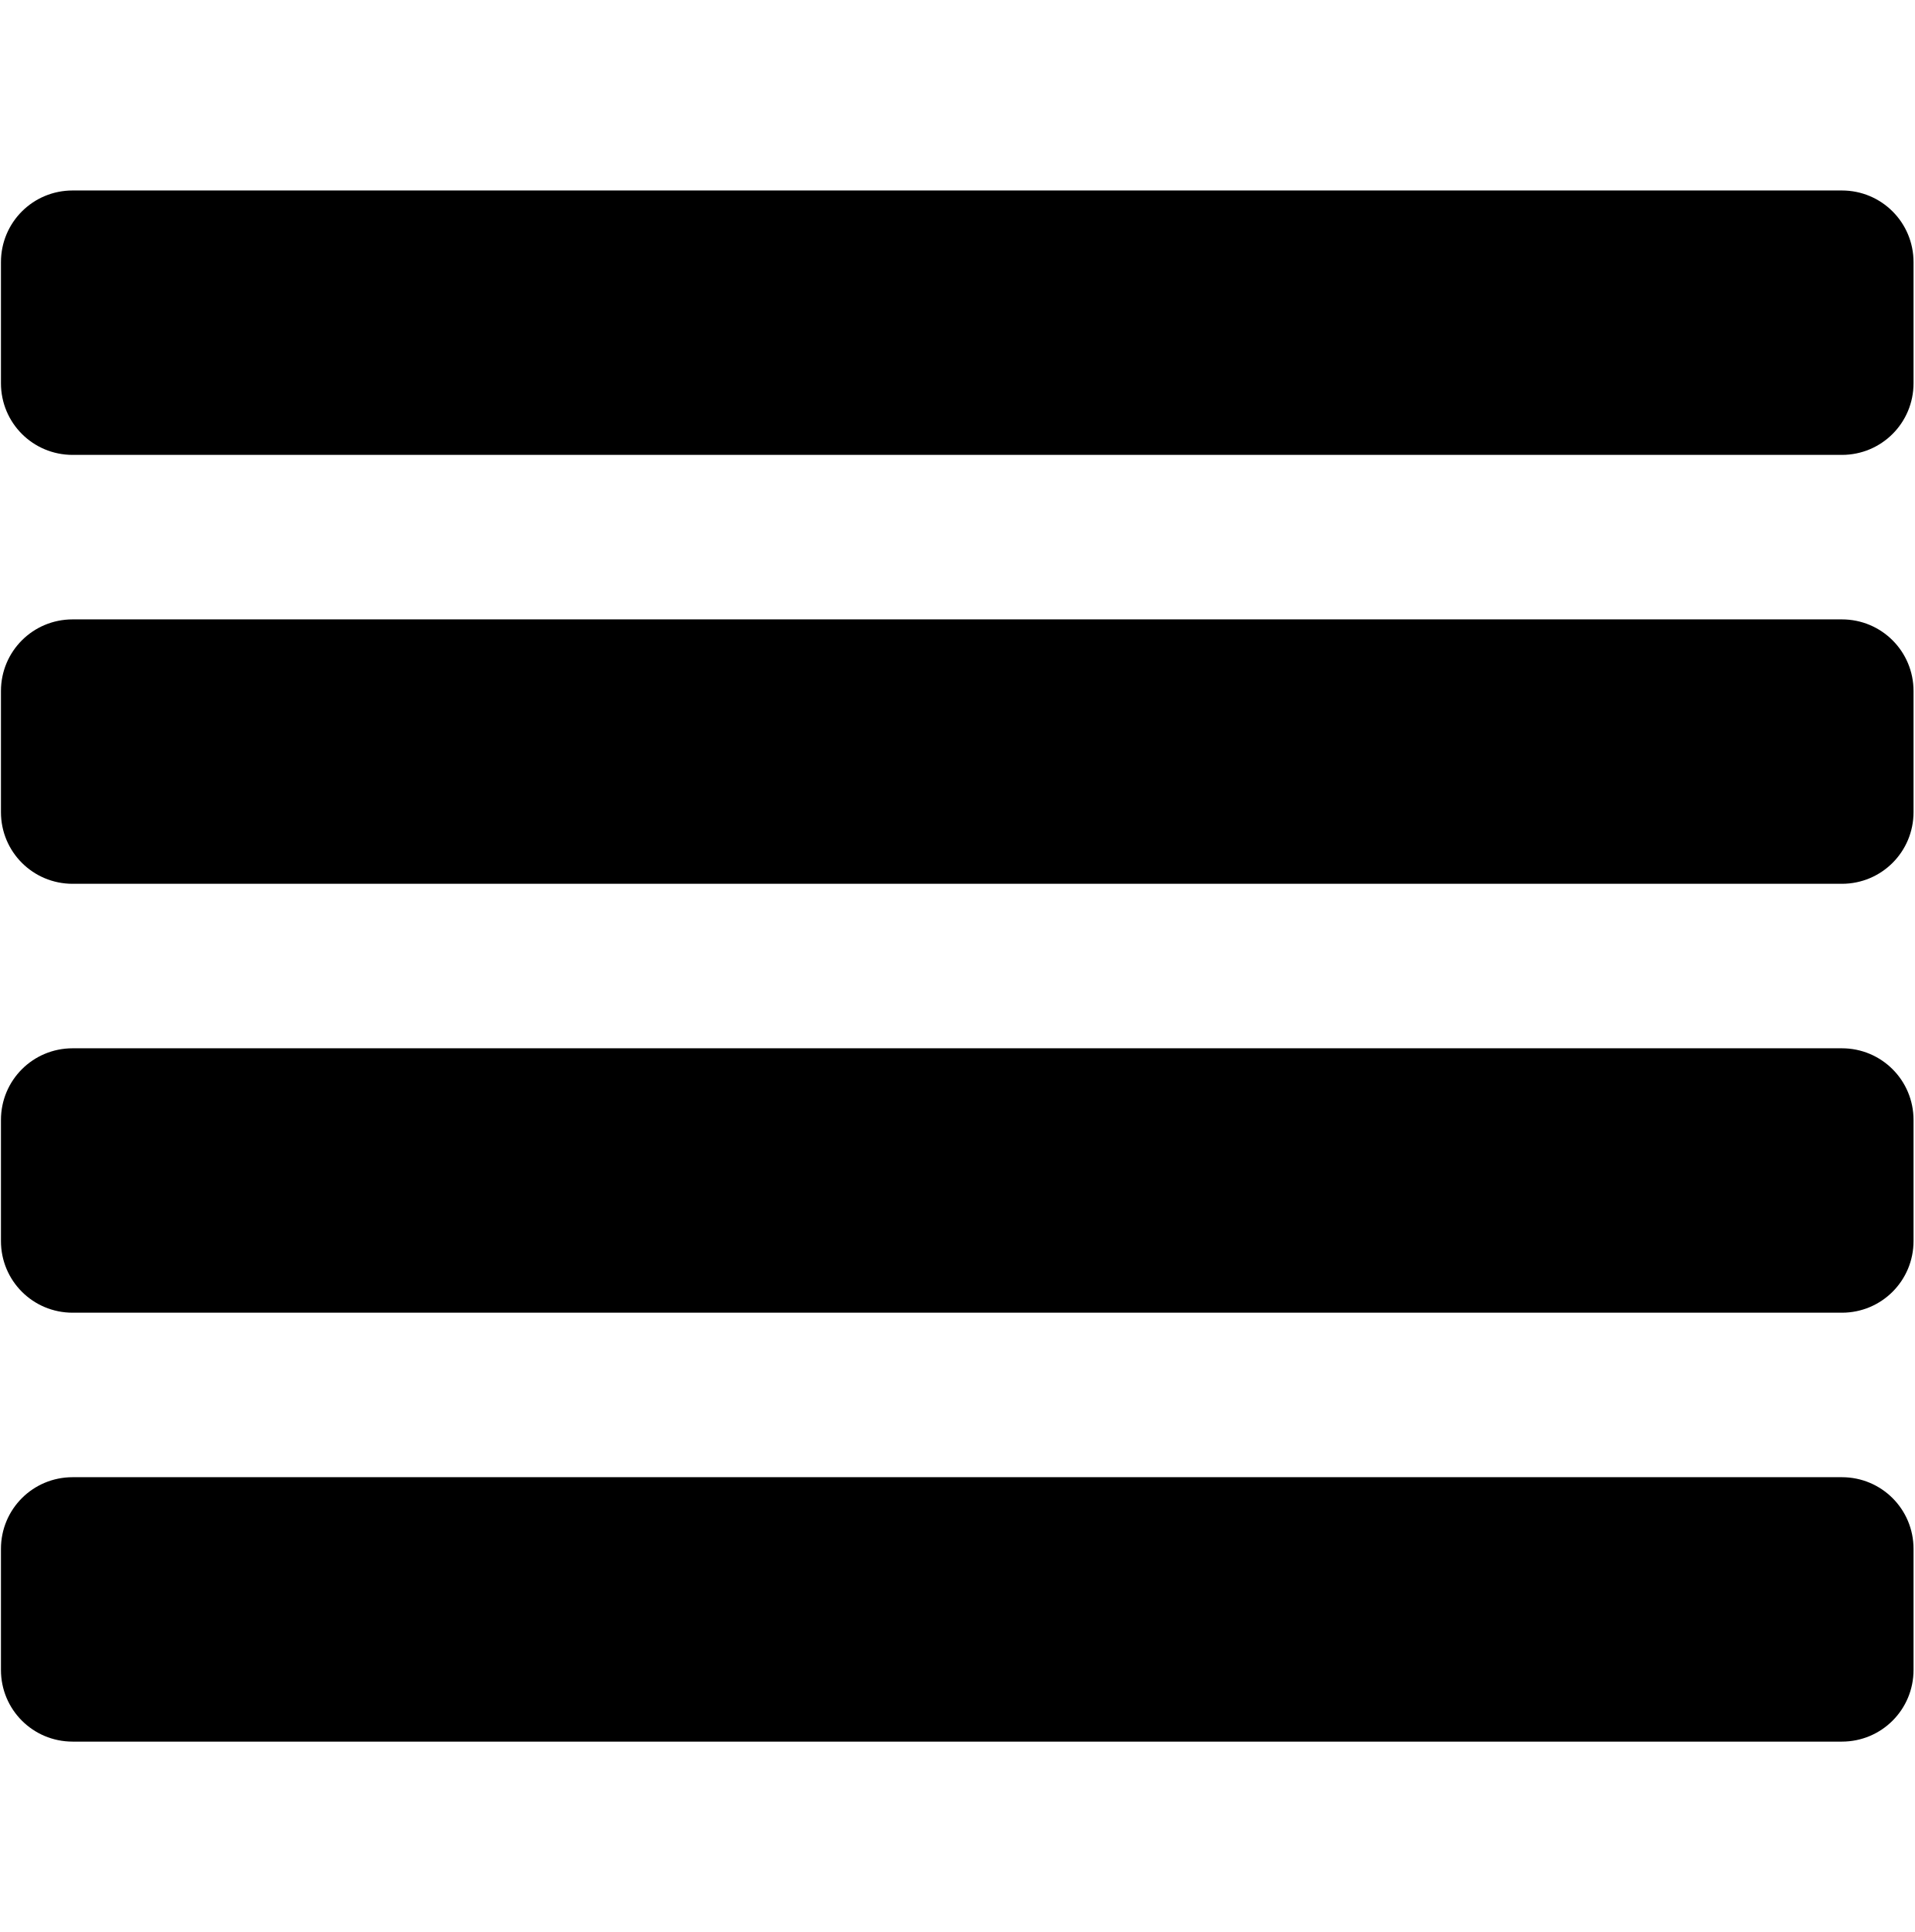
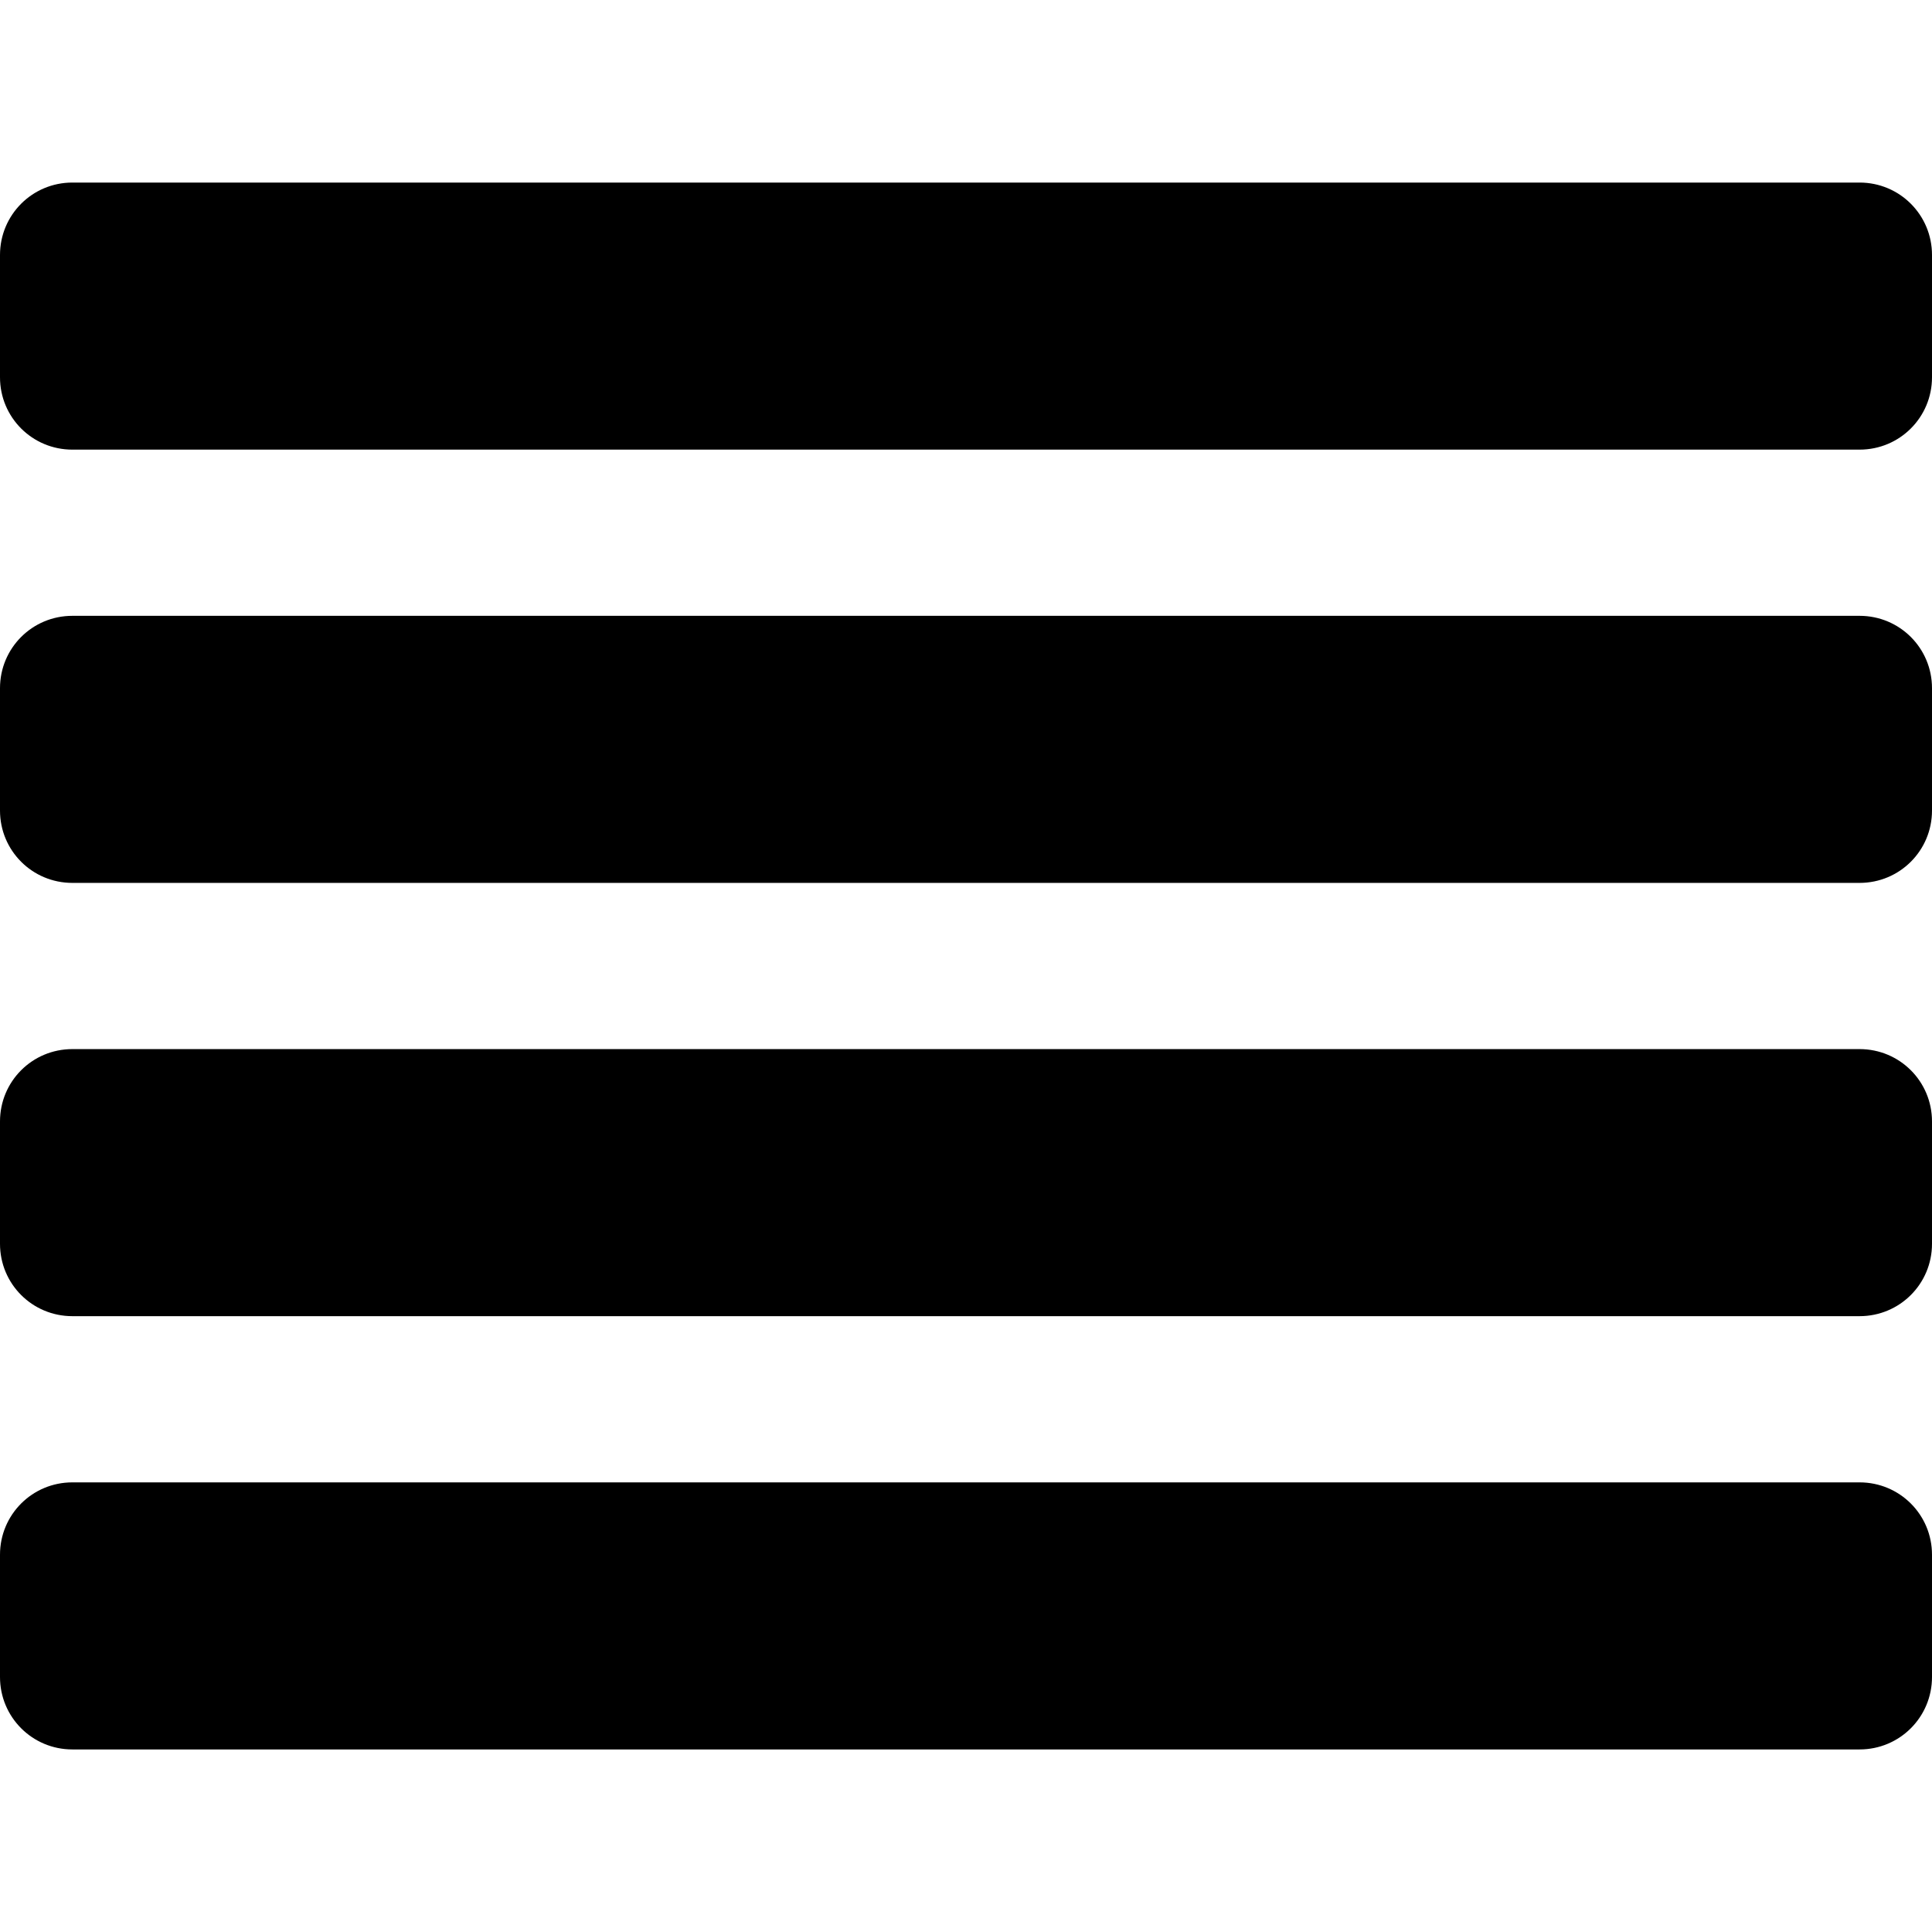
- <svg xmlns="http://www.w3.org/2000/svg" width="987.979" height="997.019" id="svg2" version="1.0">
+ <svg xmlns="http://www.w3.org/2000/svg" width="512" height="512" id="svg2" version="1.0">
  <defs id="defs4" />
-   <g id="layer1" transform="translate(-374.2178,422.7827)">
+   <g id="layer1" transform="translate(-374.2178,-62.23637)">
    <g style="font-size:1353.902px;font-style:italic;font-variant:normal;font-weight:normal;font-stretch:normal;line-height:125%;letter-spacing:0px;word-spacing:0px;fill:#000000;fill-opacity:1;stroke:none;font-family:Serif;-inkscape-font-specification:Serif Italic" id="text10546">
-       <path style="fill:#000000" d="m 411.694,339.533 913.027,0 c 20.49,0 36.986,16.496 36.986,36.986 l 0,62.479 c 0,20.49 -16.496,36.986 -36.986,36.986 l -913.027,0 c -20.49,0 -36.986,-16.496 -36.986,-36.986 l 0,-62.479 c 0,-20.49 16.496,-36.986 36.986,-36.986 z" id="rect10691" />
-       <path style="fill:#000000" d="m 411.694,-324.484 913.027,0 c 20.49,0 36.986,16.496 36.986,36.986 l 0,62.479 c 0,20.49 -16.496,36.986 -36.986,36.986 l -913.027,0 c -20.49,0 -36.986,-16.496 -36.986,-36.986 l 0,-62.479 c 0,-20.49 16.496,-36.986 36.986,-36.986 z" id="path10766" />
-       <path id="path10768" d="m 411.694,-103.145 913.027,0 c 20.49,0 36.986,16.496 36.986,36.986 l 0,62.479 c 0,20.49 -16.496,36.986 -36.986,36.986 l -913.027,0 c -20.49,0 -36.986,-16.496 -36.986,-36.986 l 0,-62.479 c 0,-20.49 16.496,-36.986 36.986,-36.986 z" style="fill:#000000" />
-       <path style="fill:#000000" d="m 411.694,118.194 913.027,0 c 20.49,0 36.986,16.496 36.986,36.986 l 0,62.479 c 0,20.49 -16.496,36.986 -36.986,36.986 l -913.027,0 c -20.49,0 -36.986,-16.496 -36.986,-36.986 l 0,-62.479 c 0,-20.49 16.496,-36.986 36.986,-36.986 z" id="path10770" />
+       <path style="fill:#000000" d="m 393.395,110.617 c -10.629,0 -19.177,8.564 -19.177,19.194 l 0,32.405 c 0,10.629 8.548,19.177 19.177,19.177 l 473.629,0 c 10.629,0 19.194,-8.548 19.194,-19.177 l 0,-32.405 c 0,-10.629 -8.564,-19.194 -19.194,-19.194 l -473.629,0 z m 0,114.821 c -10.629,0 -19.177,8.548 -19.177,19.177 l 0,32.421 c 0,10.629 8.548,19.177 19.177,19.177 l 473.629,0 c 10.629,0 19.194,-8.548 19.194,-19.177 l 0,-32.421 c 0,-10.629 -8.564,-19.177 -19.194,-19.177 l -473.629,0 z m 0,114.821 c -10.629,0 -19.177,8.548 -19.177,19.177 l 0,32.421 c 0,10.629 8.548,19.177 19.177,19.177 l 473.629,0 c 10.629,0 19.194,-8.548 19.194,-19.177 l 0,-32.421 c 0,-10.629 -8.564,-19.177 -19.194,-19.177 l -473.629,0 z m 0,114.821 c -10.629,0 -19.177,8.548 -19.177,19.177 l 0,32.405 c 0,10.629 8.548,19.194 19.177,19.194 l 473.629,0 c 10.629,0 19.194,-8.564 19.194,-19.194 l 0,-32.405 c 0,-10.629 -8.564,-19.177 -19.194,-19.177 l -473.629,0 z" id="rect10691" />
    </g>
  </g>
</svg>
